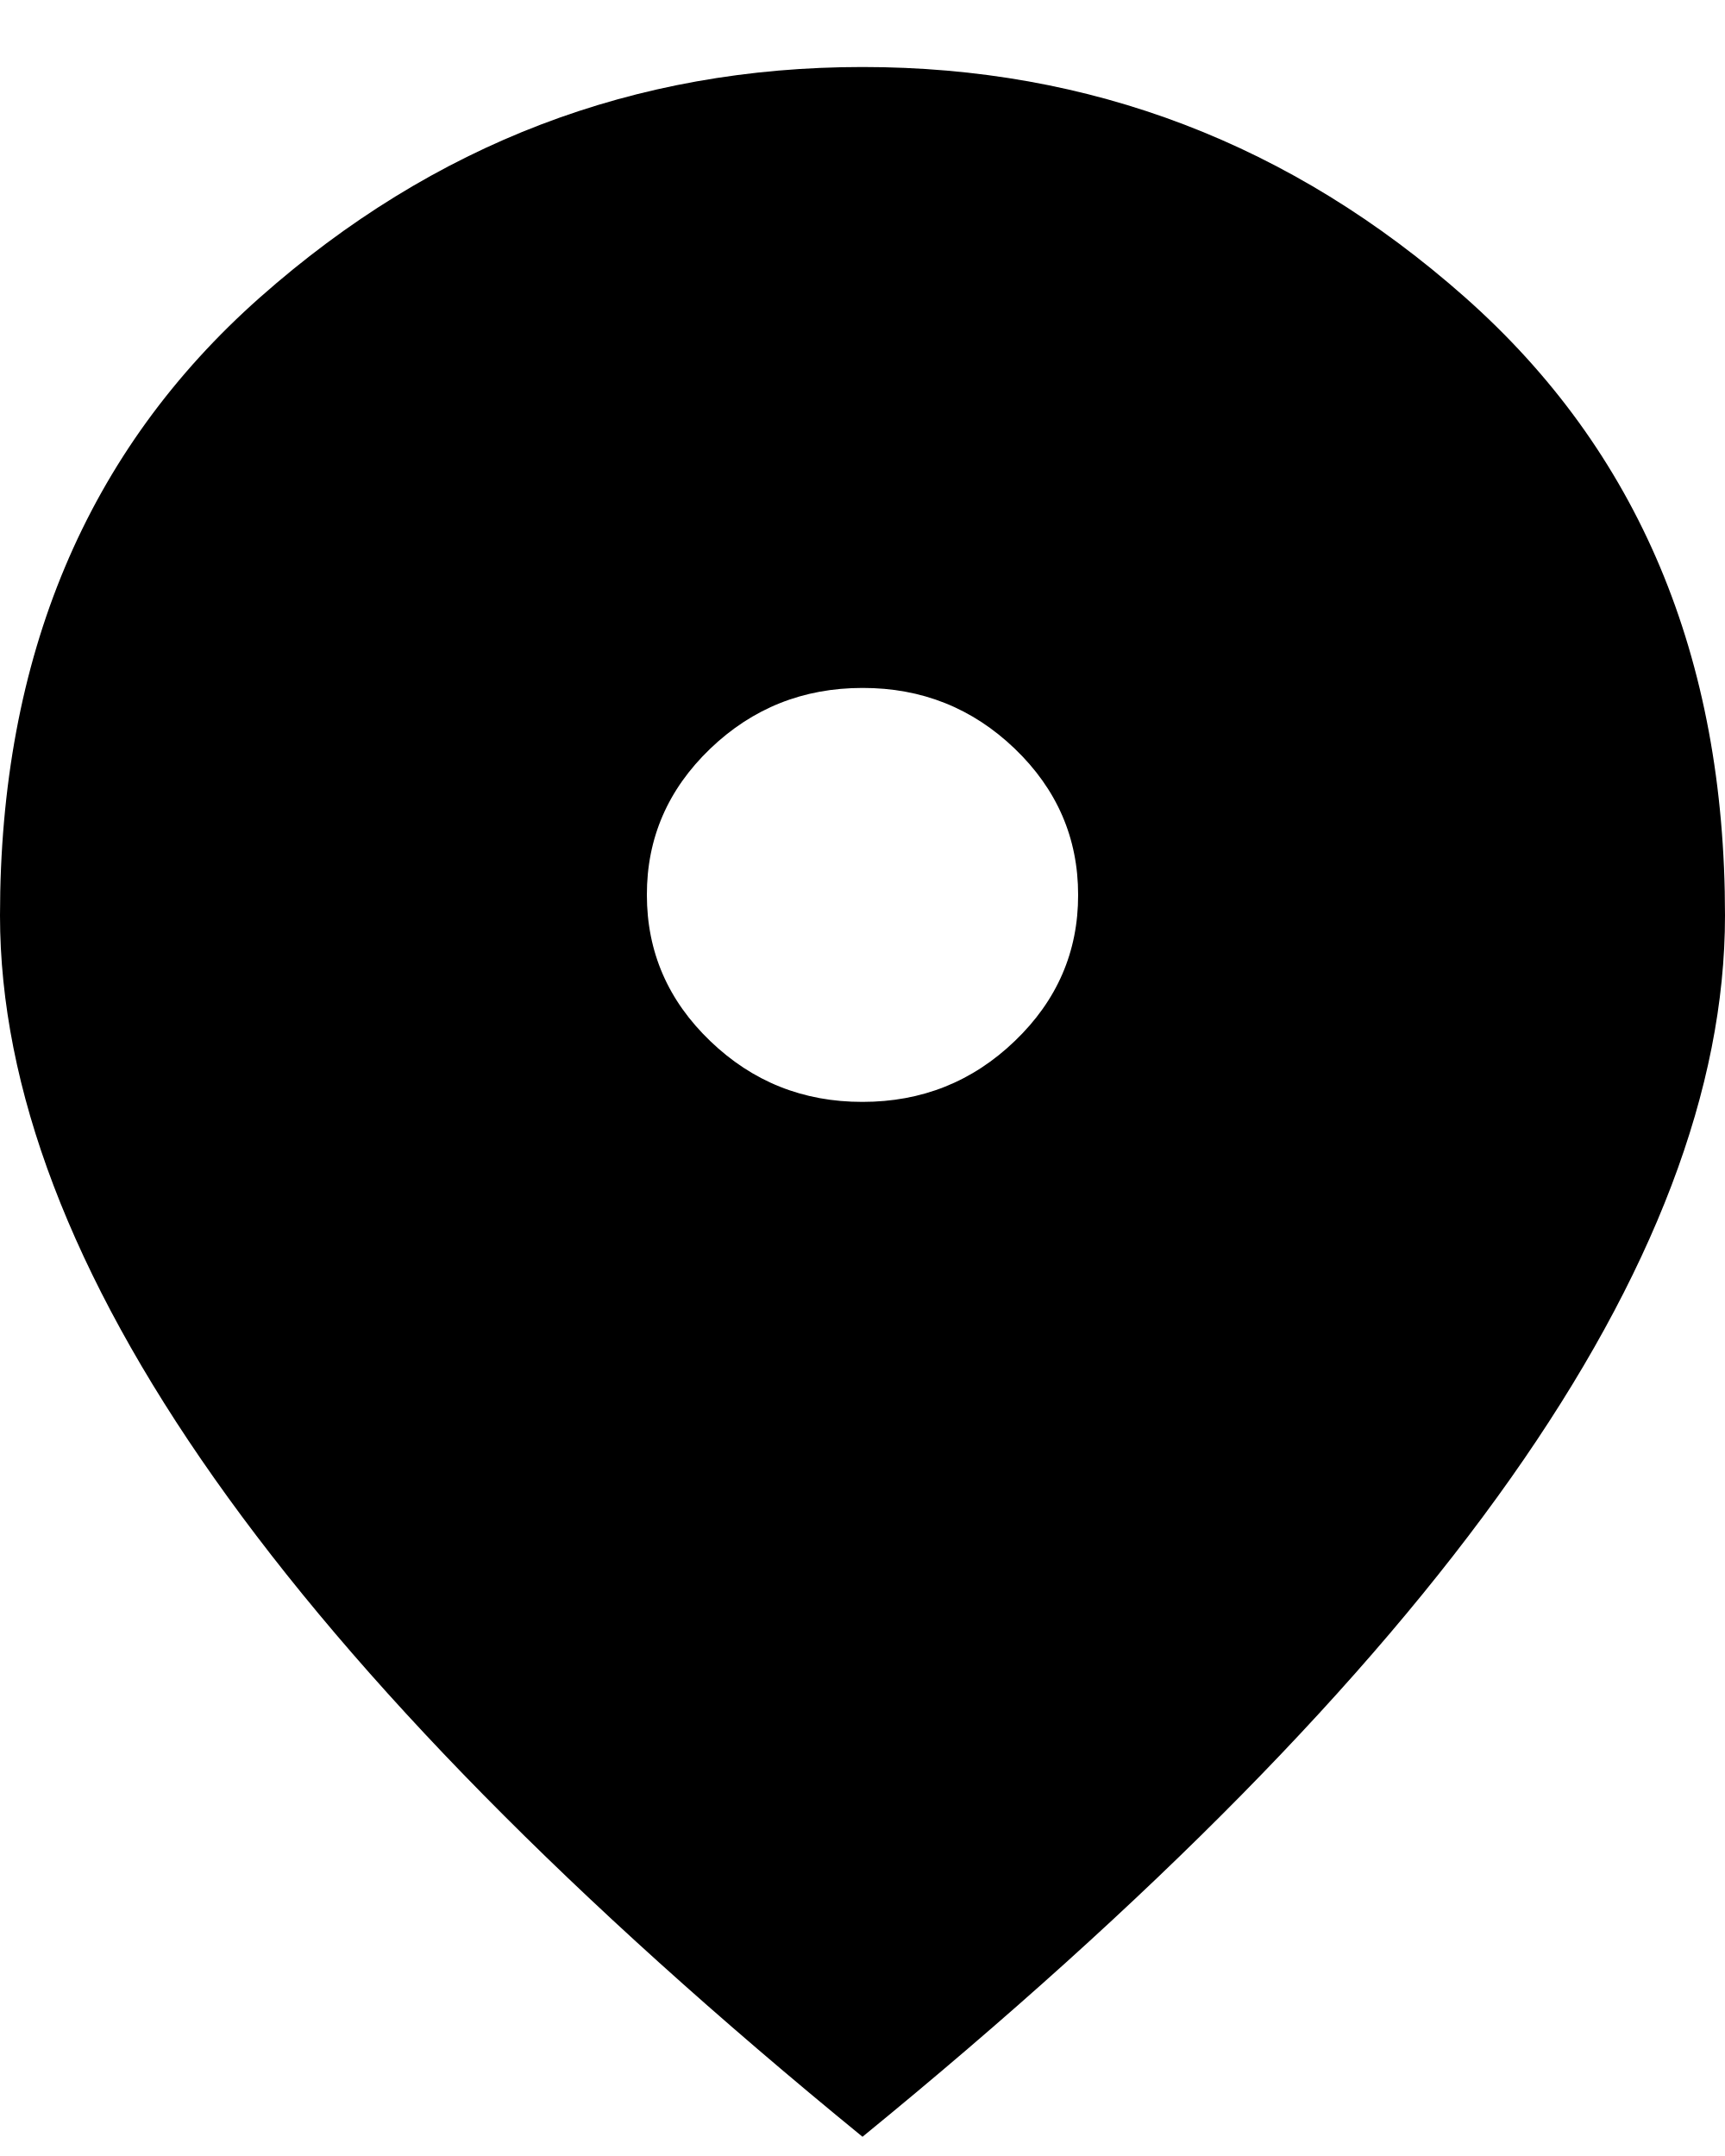
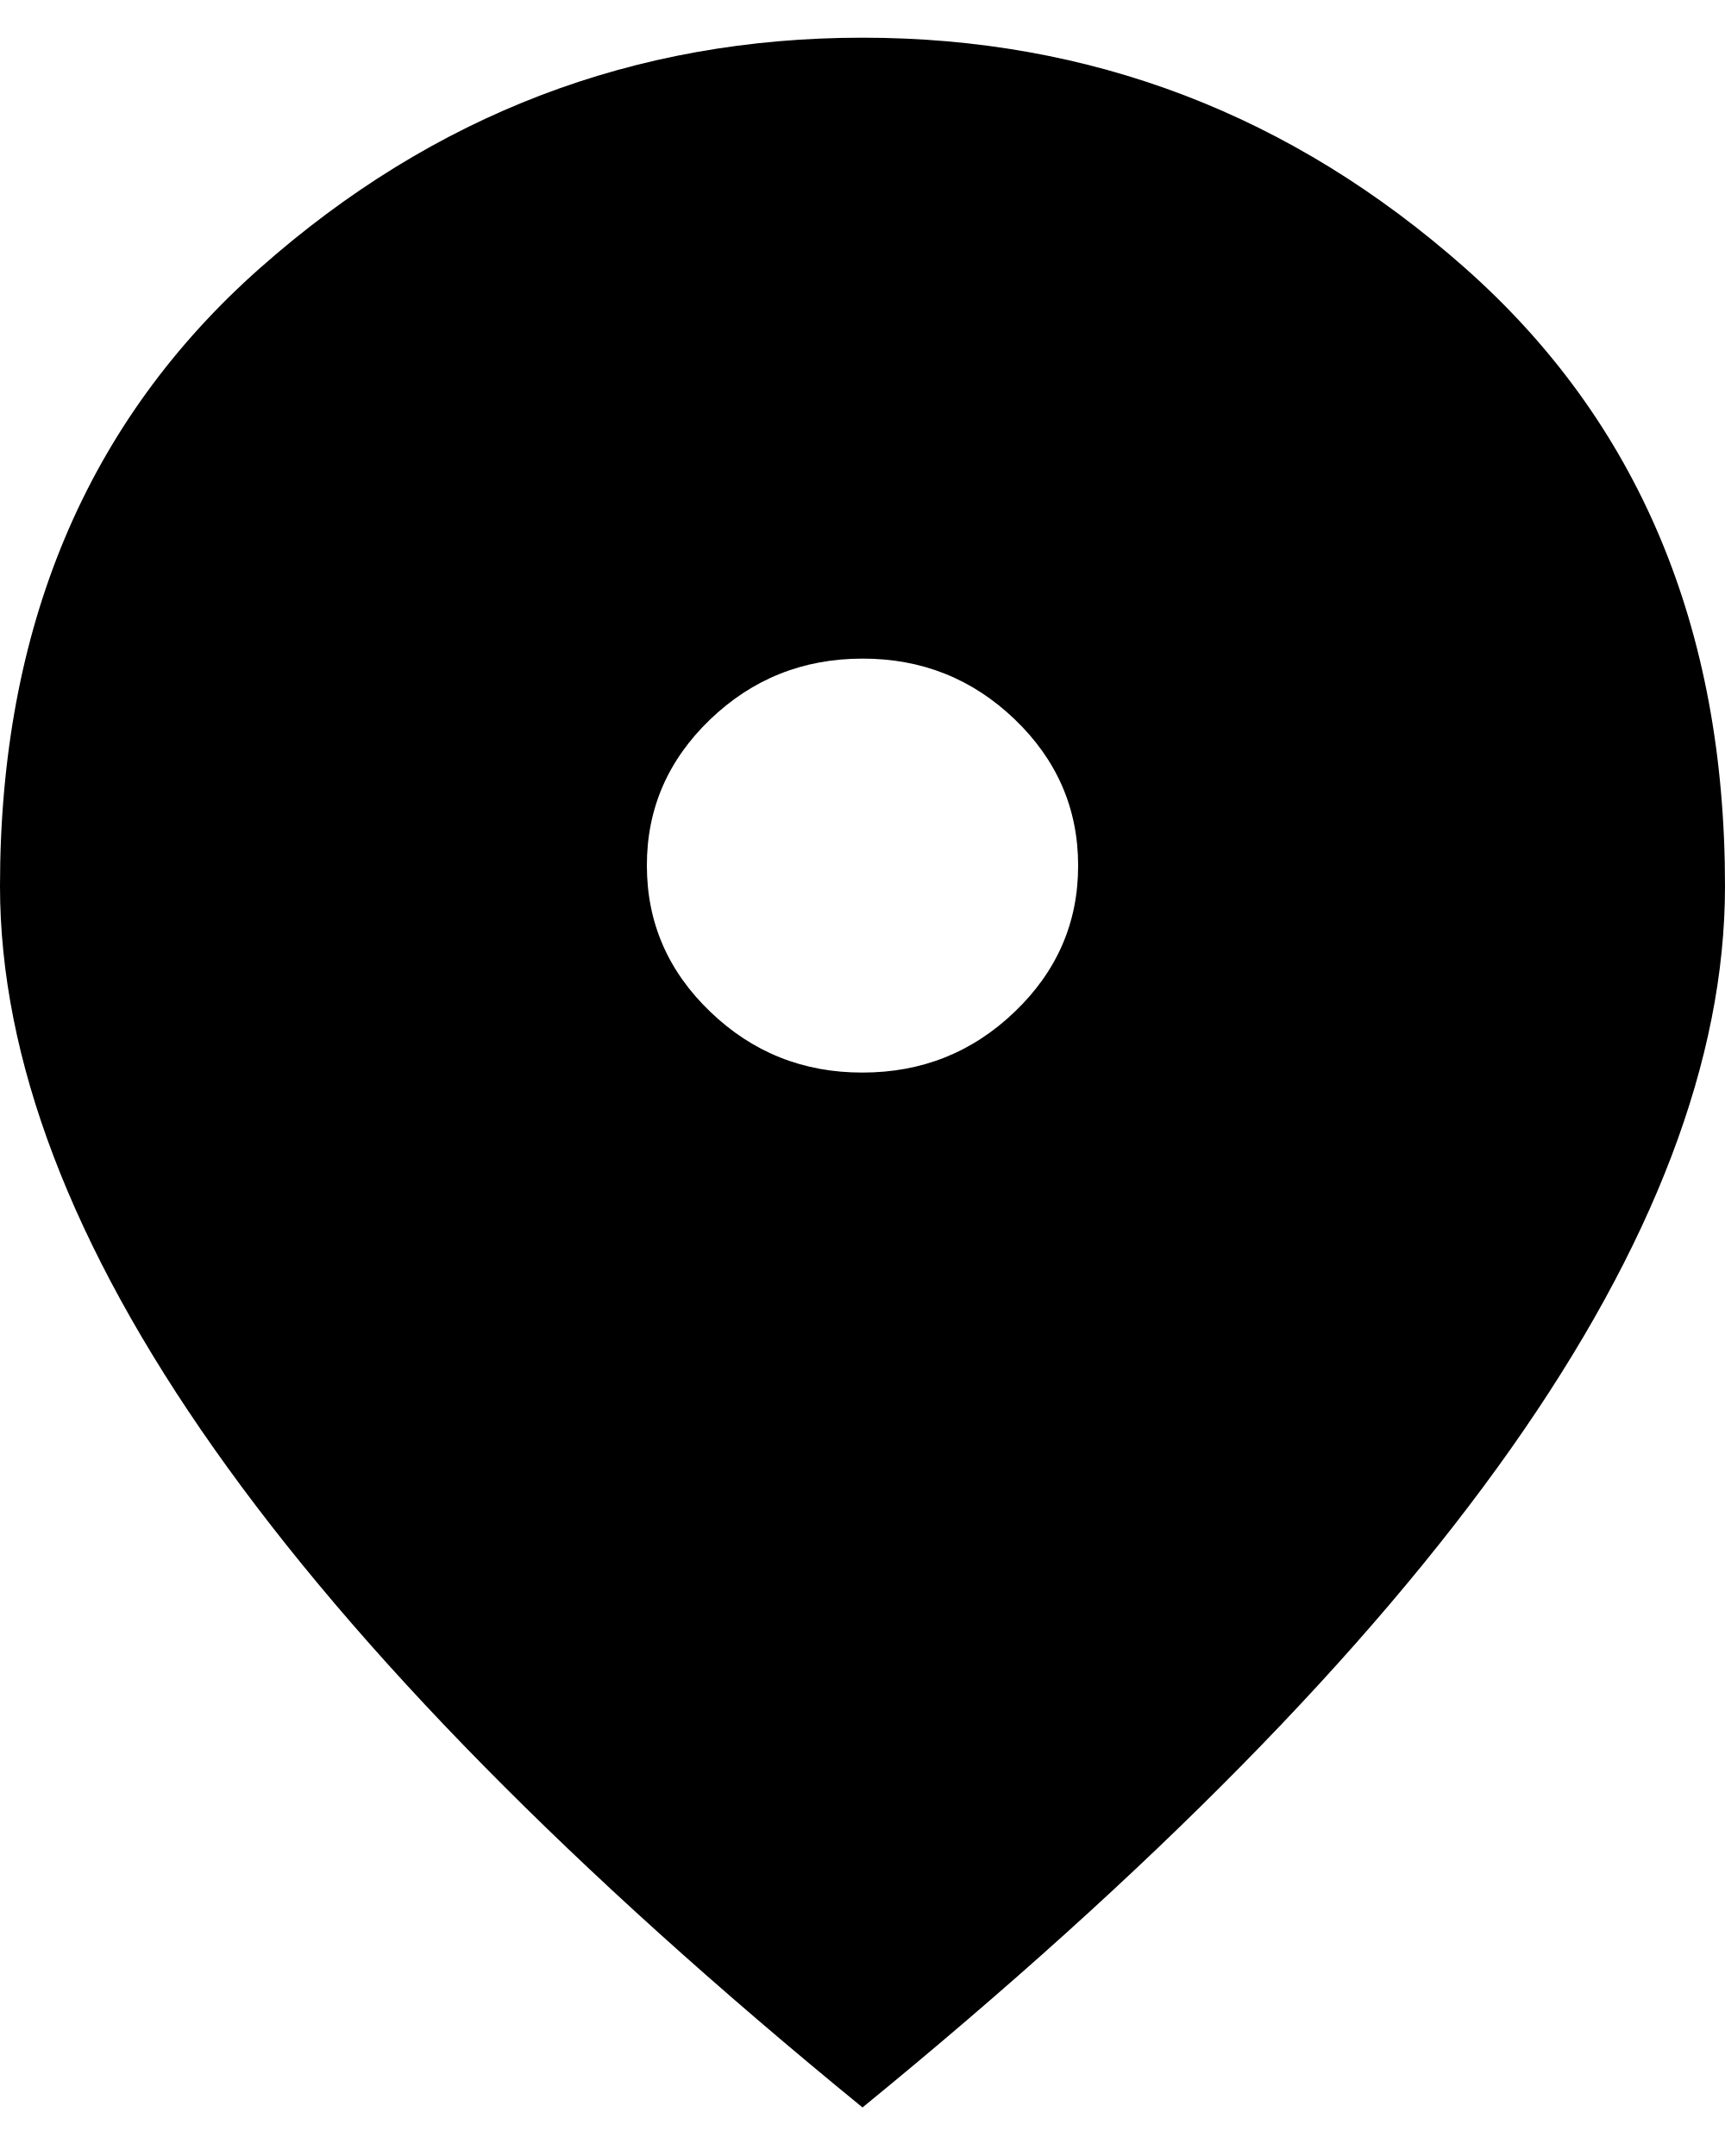
<svg xmlns="http://www.w3.org/2000/svg" width="20" height="25" viewBox="0 0 20 25" fill="none">
-   <path d="M10 12.777C10.688 12.777 11.276 12.542 11.766 12.071C12.256 11.601 12.501 11.036 12.5 10.377C12.5 9.717 12.255 9.152 11.765 8.681C11.275 8.211 10.687 7.976 10 7.977C9.312 7.977 8.724 8.212 8.234 8.682C7.744 9.153 7.499 9.718 7.5 10.377C7.5 11.037 7.745 11.602 8.235 12.072C8.725 12.543 9.313 12.778 10 12.777ZM10 24.777C6.646 22.037 4.141 19.492 2.485 17.142C0.829 14.793 0.001 12.618 0 10.617C0 7.617 1.005 5.227 3.016 3.447C5.027 1.667 7.355 0.777 10 0.777C12.646 0.777 14.974 1.667 16.985 3.447C18.996 5.227 20.001 7.617 20 10.617C20 12.617 19.172 14.792 17.515 17.142C15.858 19.493 13.353 22.038 10 24.777Z" fill="black" />
+   <path d="M10 12.437C10.688 12.437 11.276 12.202 11.766 11.731C12.256 11.261 12.501 10.696 12.5 10.037C12.5 9.377 12.255 8.812 11.765 8.341C11.275 7.871 10.687 7.636 10 7.637C9.312 7.637 8.724 7.872 8.234 8.342C7.744 8.813 7.499 9.378 7.5 10.037C7.5 10.697 7.745 11.262 8.235 11.732C8.725 12.203 9.313 12.438 10 12.437ZM10 24.437C6.646 21.697 4.141 19.152 2.485 16.802C0.829 14.453 0.001 12.278 0 10.277C0 7.277 1.005 4.887 3.016 3.107C5.027 1.327 7.355 0.437 10 0.437C12.646 0.437 14.974 1.327 16.985 3.107C18.996 4.887 20.001 7.277 20 10.277C20 12.277 19.172 14.452 17.515 16.802C15.858 19.153 13.353 21.698 10 24.437Z" fill="black" />
</svg>
